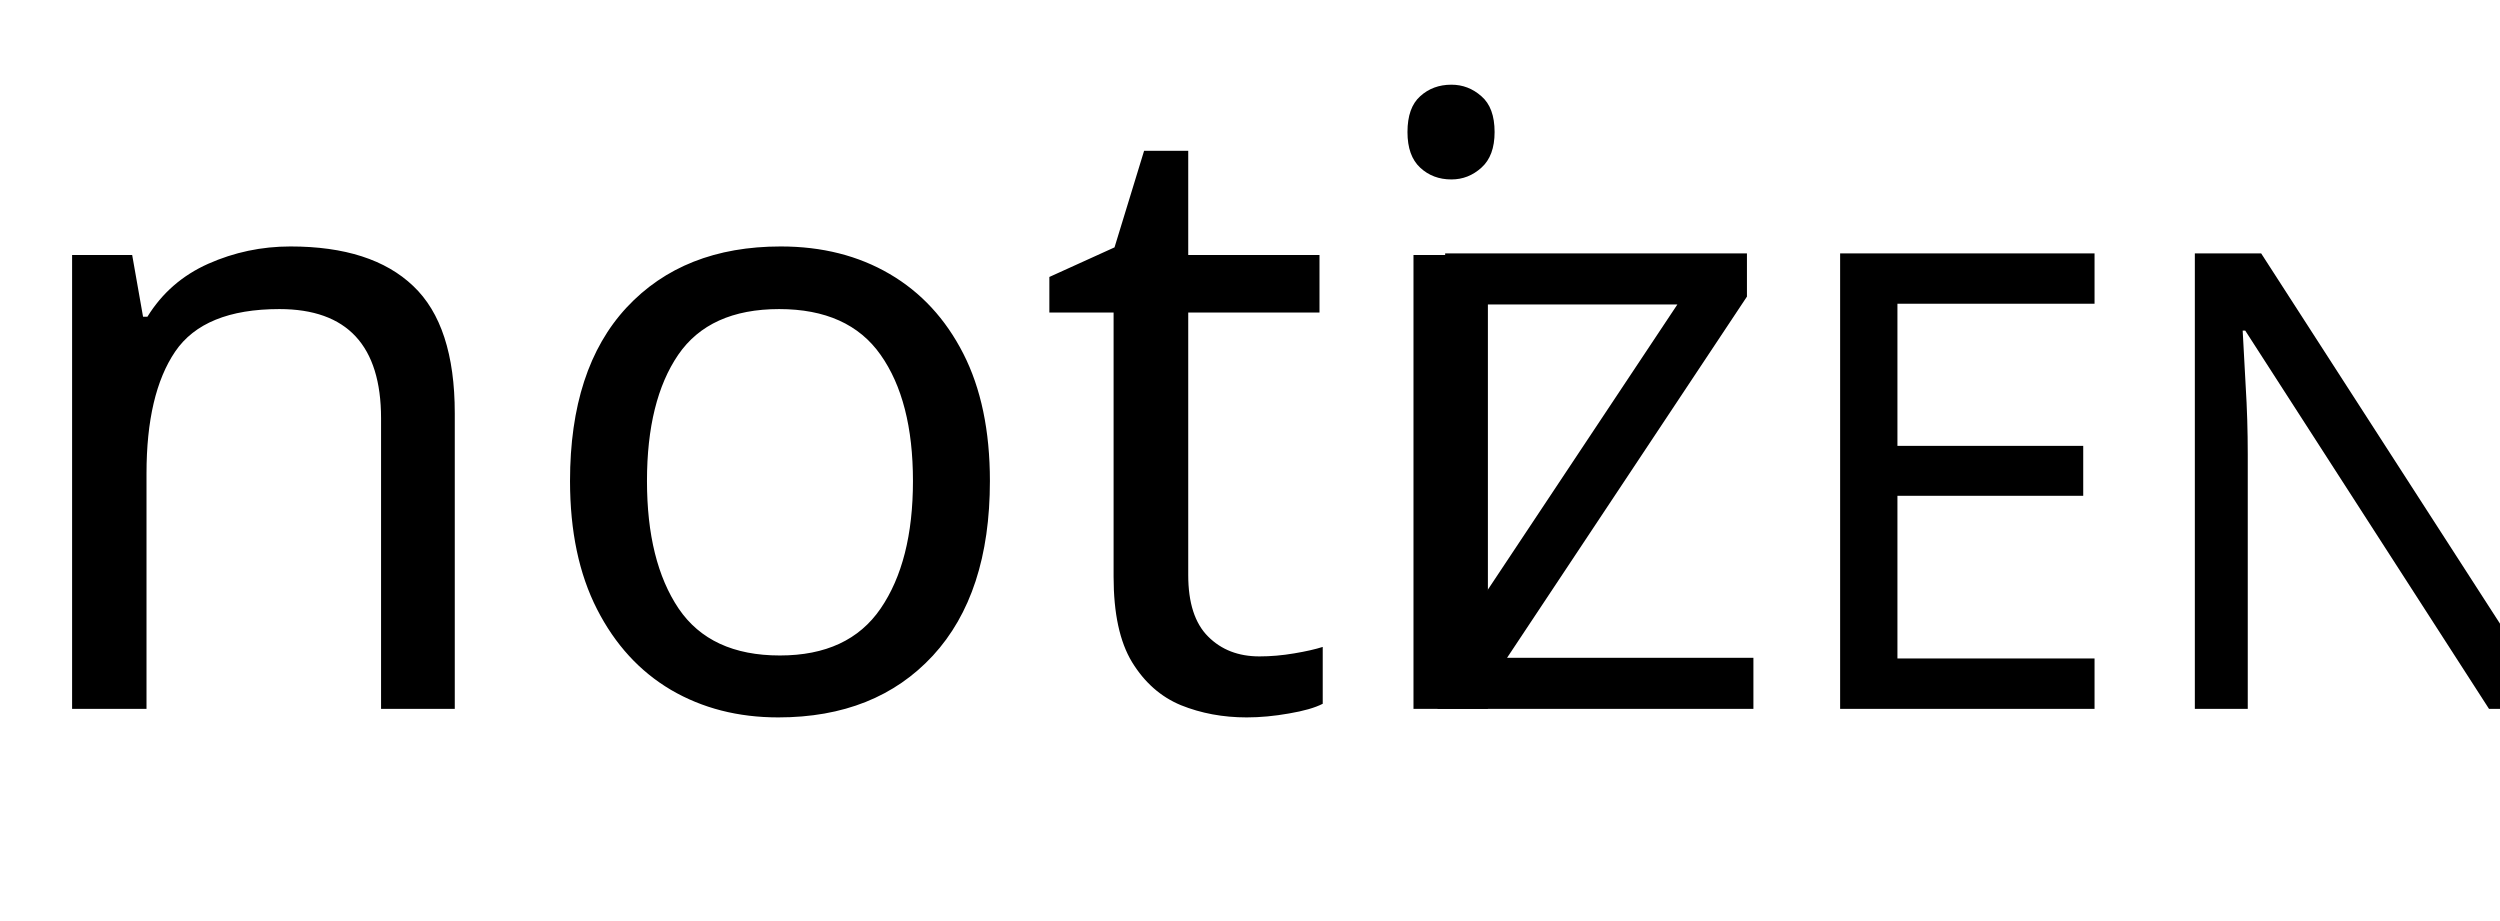
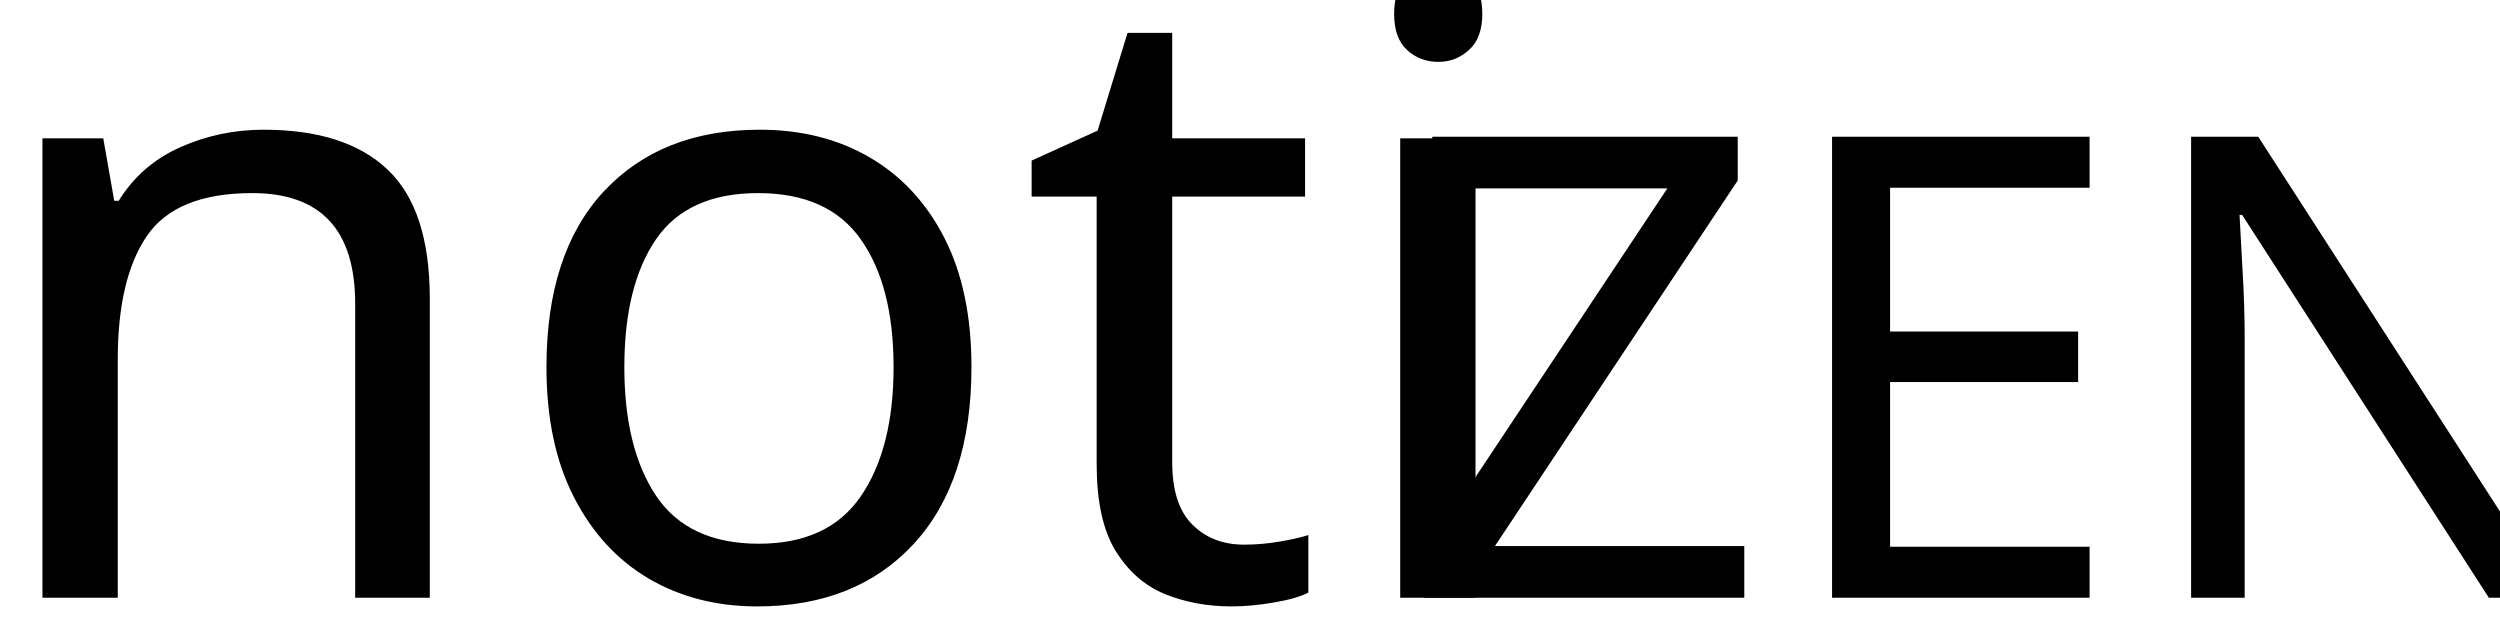
- <svg xmlns="http://www.w3.org/2000/svg" viewBox="0 0 169.04 62.24">
+ <svg xmlns="http://www.w3.org/2000/svg" id="logo-light" viewBox="0 0 167 43">
  <defs>
    <style>.cls-1{font-size:57.26px;font-family:MyriadPro-Regular, Myriad Pro;}.cls-2{font-size:43.14px;letter-spacing:0em;}</style>
  </defs>
-   <g id="Calque_2" data-name="Calque 2">
-     <g id="Calque_1-2" data-name="Calque 1">
-       <text class="cls-1" transform="translate(0 47.93)">noti<tspan class="cls-2" x="95.56" y="0">ZEN</tspan>
-       </text>
-     </g>
-   </g>
+   <text class="cls-1" transform="translate(-2.04 39.93)">noti<tspan class="cls-2" x="95.56" y="0">ZEN</tspan>
+   </text>
</svg>
